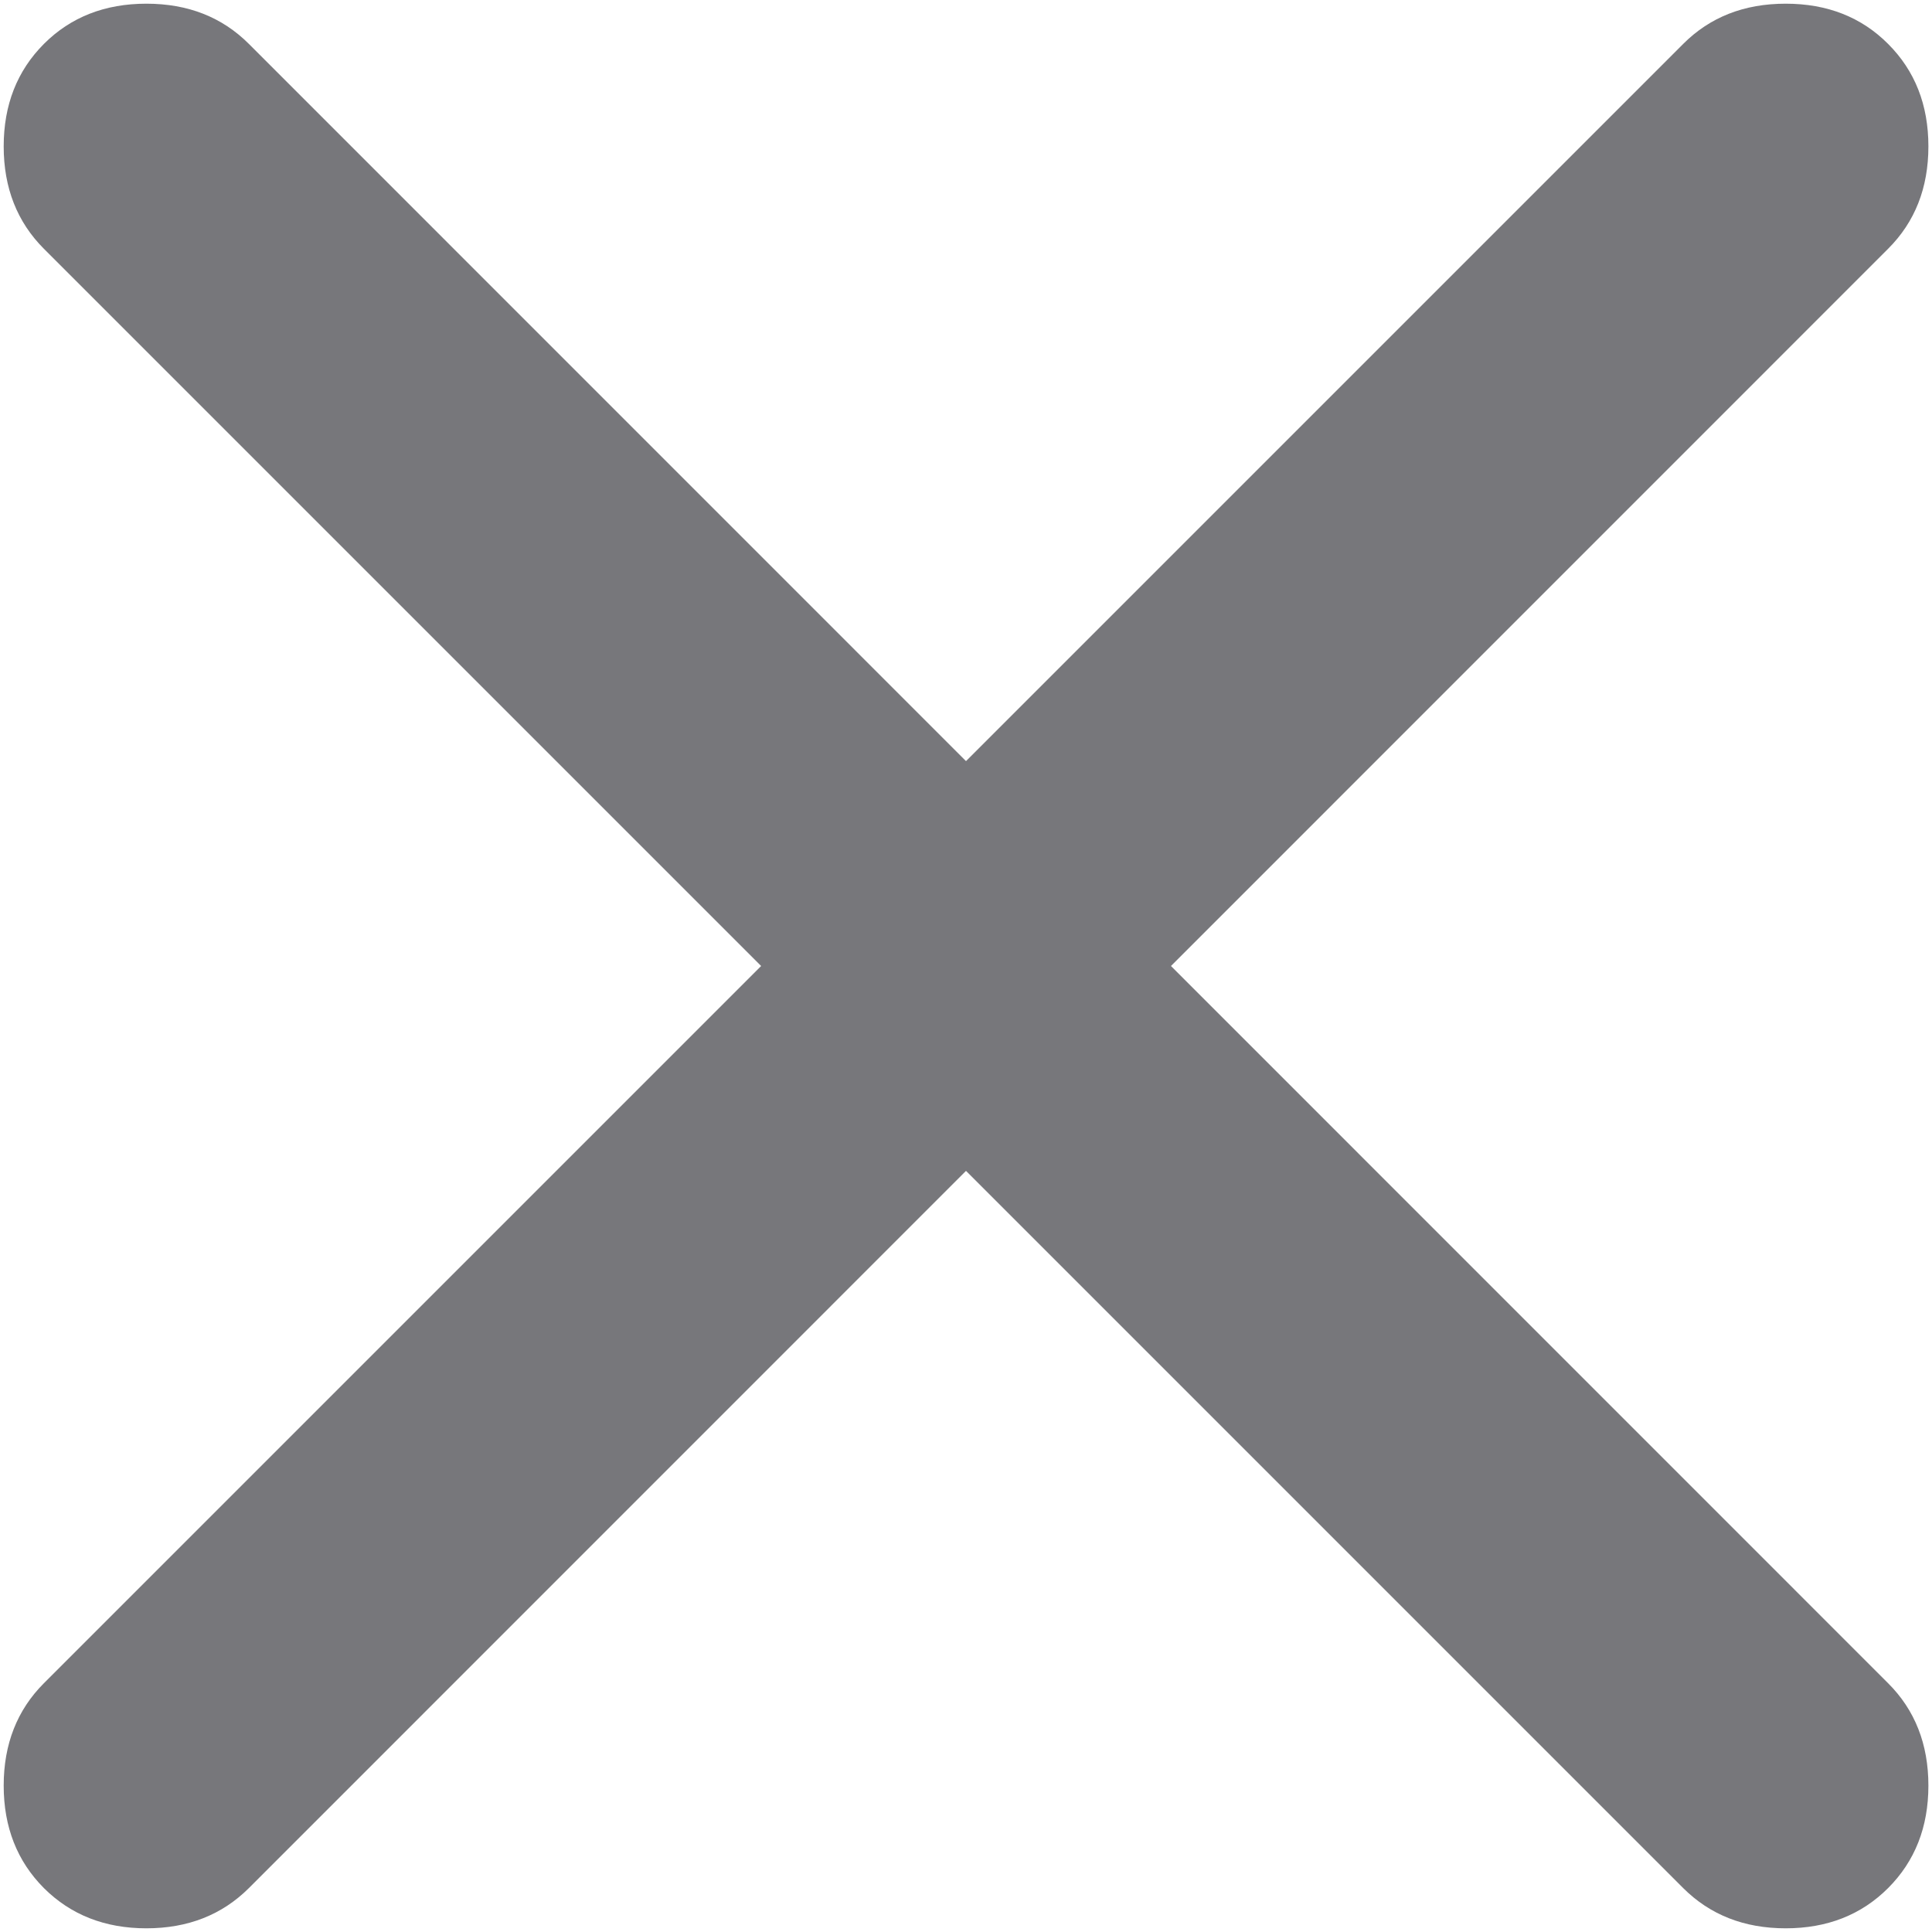
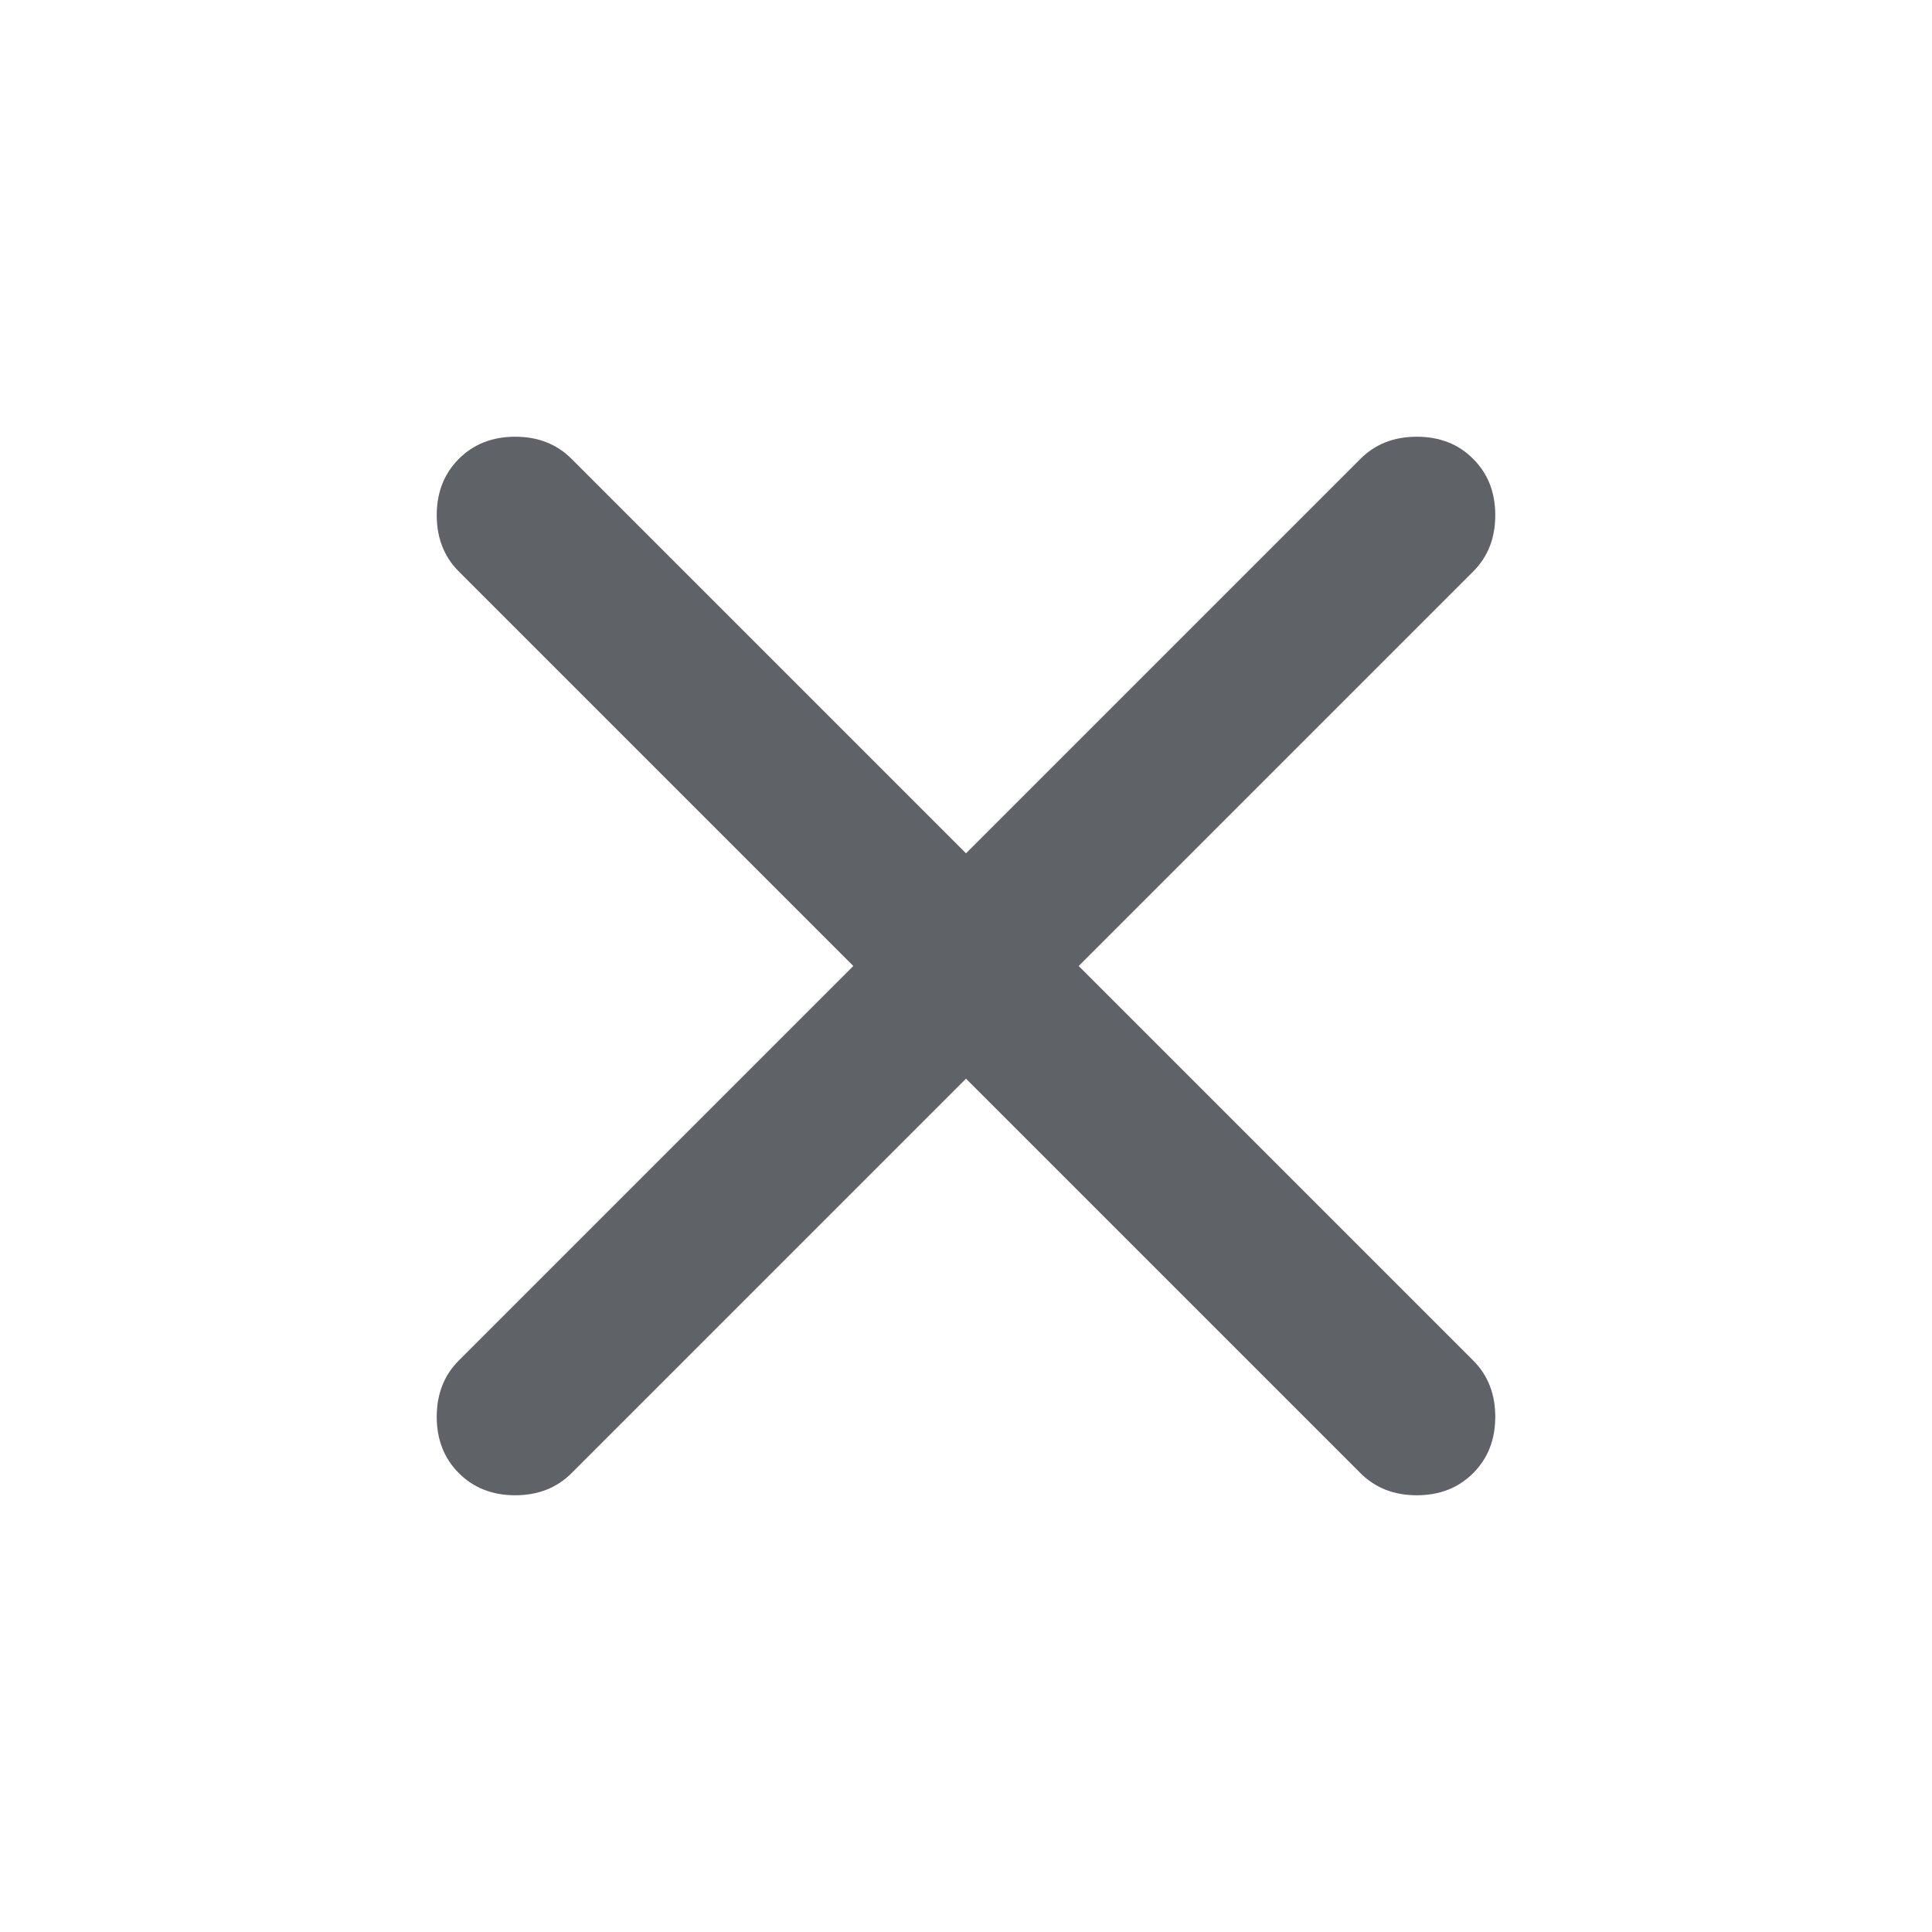
- <svg xmlns="http://www.w3.org/2000/svg" width="22" height="22" viewBox="0 0 22 22" fill="none">
-   <path d="M11 13.333L2.834 21.5C2.528 21.805 2.139 21.958 1.667 21.958C1.195 21.958 0.806 21.805 0.5 21.5C0.195 21.194 0.042 20.805 0.042 20.333C0.042 19.861 0.195 19.472 0.5 19.167L8.667 11L0.5 2.833C0.195 2.528 0.042 2.139 0.042 1.667C0.042 1.194 0.195 0.806 0.5 0.5C0.806 0.194 1.195 0.042 1.667 0.042C2.139 0.042 2.528 0.194 2.834 0.5L11 8.667L19.167 0.5C19.473 0.194 19.861 0.042 20.334 0.042C20.806 0.042 21.195 0.194 21.5 0.5C21.806 0.806 21.959 1.194 21.959 1.667C21.959 2.139 21.806 2.528 21.5 2.833L13.334 11L21.5 19.167C21.806 19.472 21.959 19.861 21.959 20.333C21.959 20.805 21.806 21.194 21.5 21.5C21.195 21.805 20.806 21.958 20.334 21.958C19.861 21.958 19.473 21.805 19.167 21.5L11 13.333Z" fill="#77777B" />
+ <svg xmlns="http://www.w3.org/2000/svg" width="40" height="40" viewBox="0 0 40 40" fill="none">
+   <mask id="mask0_29_137" style="mask-type:alpha" maskUnits="userSpaceOnUse" x="0" y="0" width="40" height="40">
+     <rect width="40" height="40" fill="#D9D9D9" />
+   </mask>
+   <g mask="url(#mask0_29_137)">
+     <path d="M20 22.333L11.833 30.5C11.528 30.805 11.139 30.958 10.667 30.958C10.194 30.958 9.806 30.805 9.5 30.5C9.195 30.194 9.042 29.805 9.042 29.333C9.042 28.861 9.195 28.472 9.5 28.167L17.667 20L9.5 11.833C9.195 11.528 9.042 11.139 9.042 10.667C9.042 10.194 9.195 9.806 9.5 9.5C9.806 9.194 10.194 9.042 10.667 9.042C11.139 9.042 11.528 9.194 11.833 9.5L20 17.667L28.167 9.5C28.472 9.194 28.861 9.042 29.333 9.042C29.806 9.042 30.195 9.194 30.5 9.5C30.806 9.806 30.958 10.194 30.958 10.667C30.958 11.139 30.806 11.528 30.5 11.833L22.333 20L30.5 28.167C30.806 28.472 30.958 28.861 30.958 29.333C30.958 29.805 30.806 30.194 30.5 30.5C30.195 30.805 29.806 30.958 29.333 30.958C28.861 30.958 28.472 30.805 28.167 30.5L20 22.333Z" fill="#5F6368" />
+   </g>
</svg>
